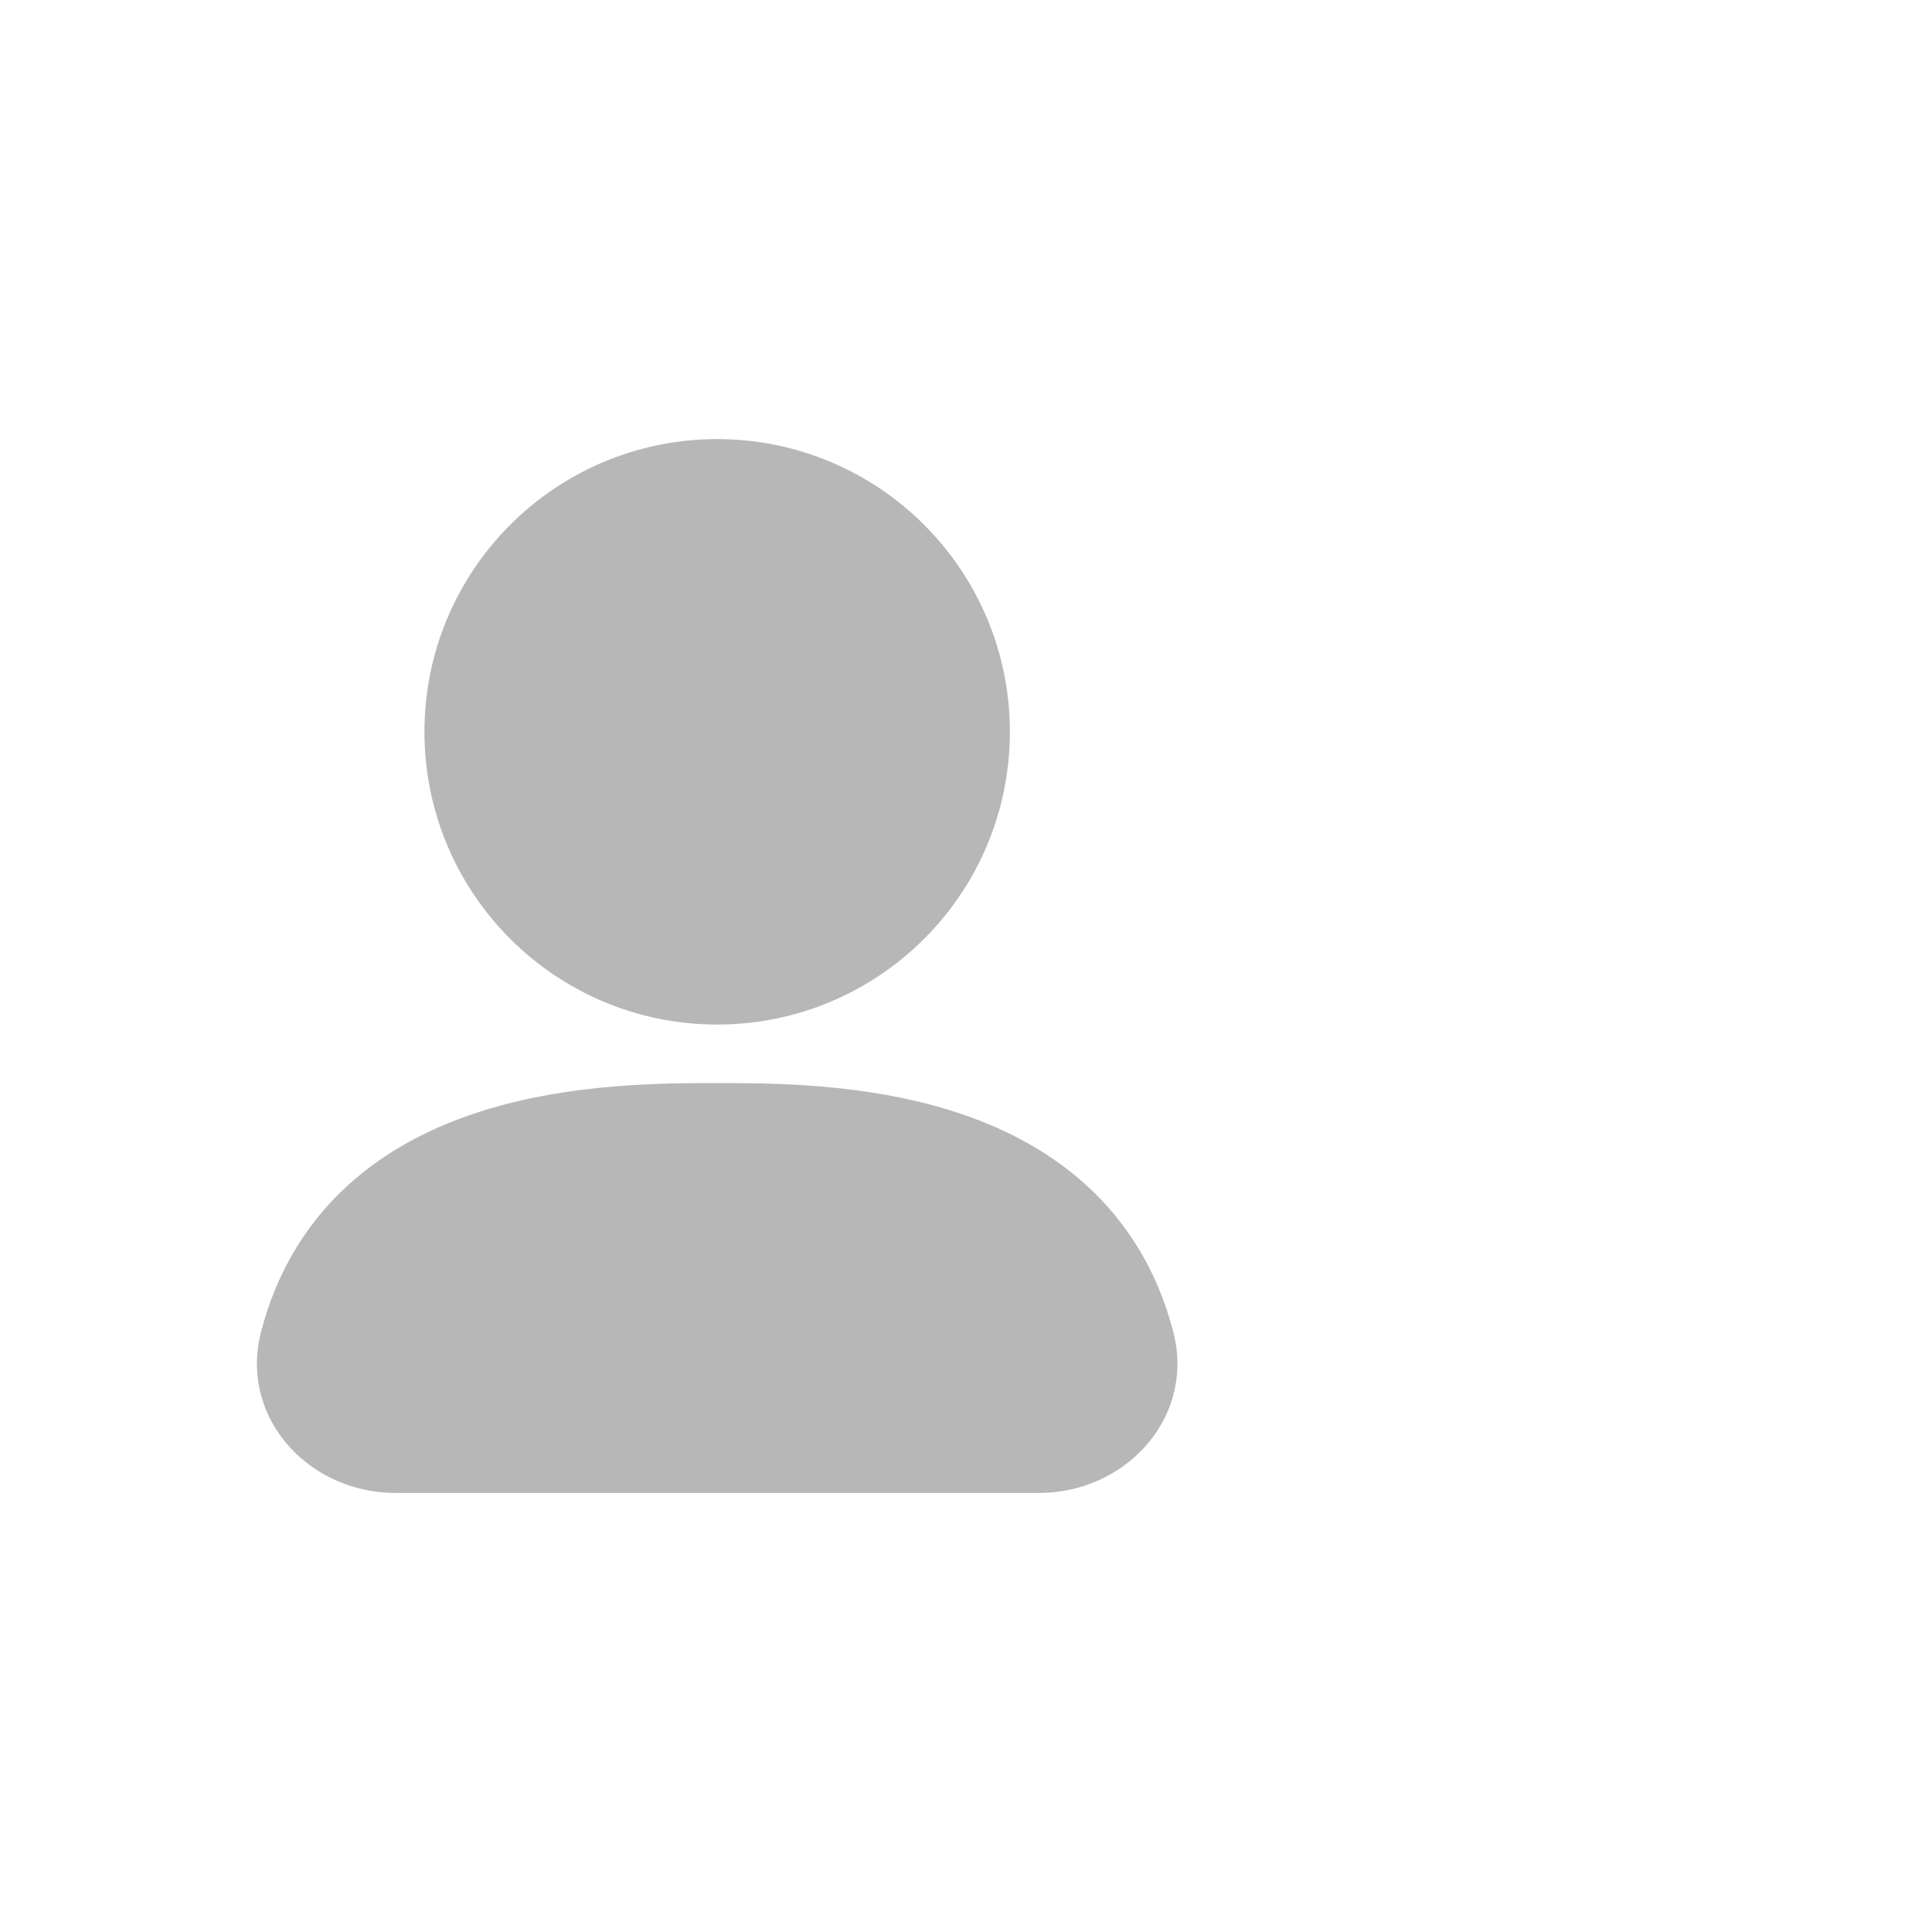
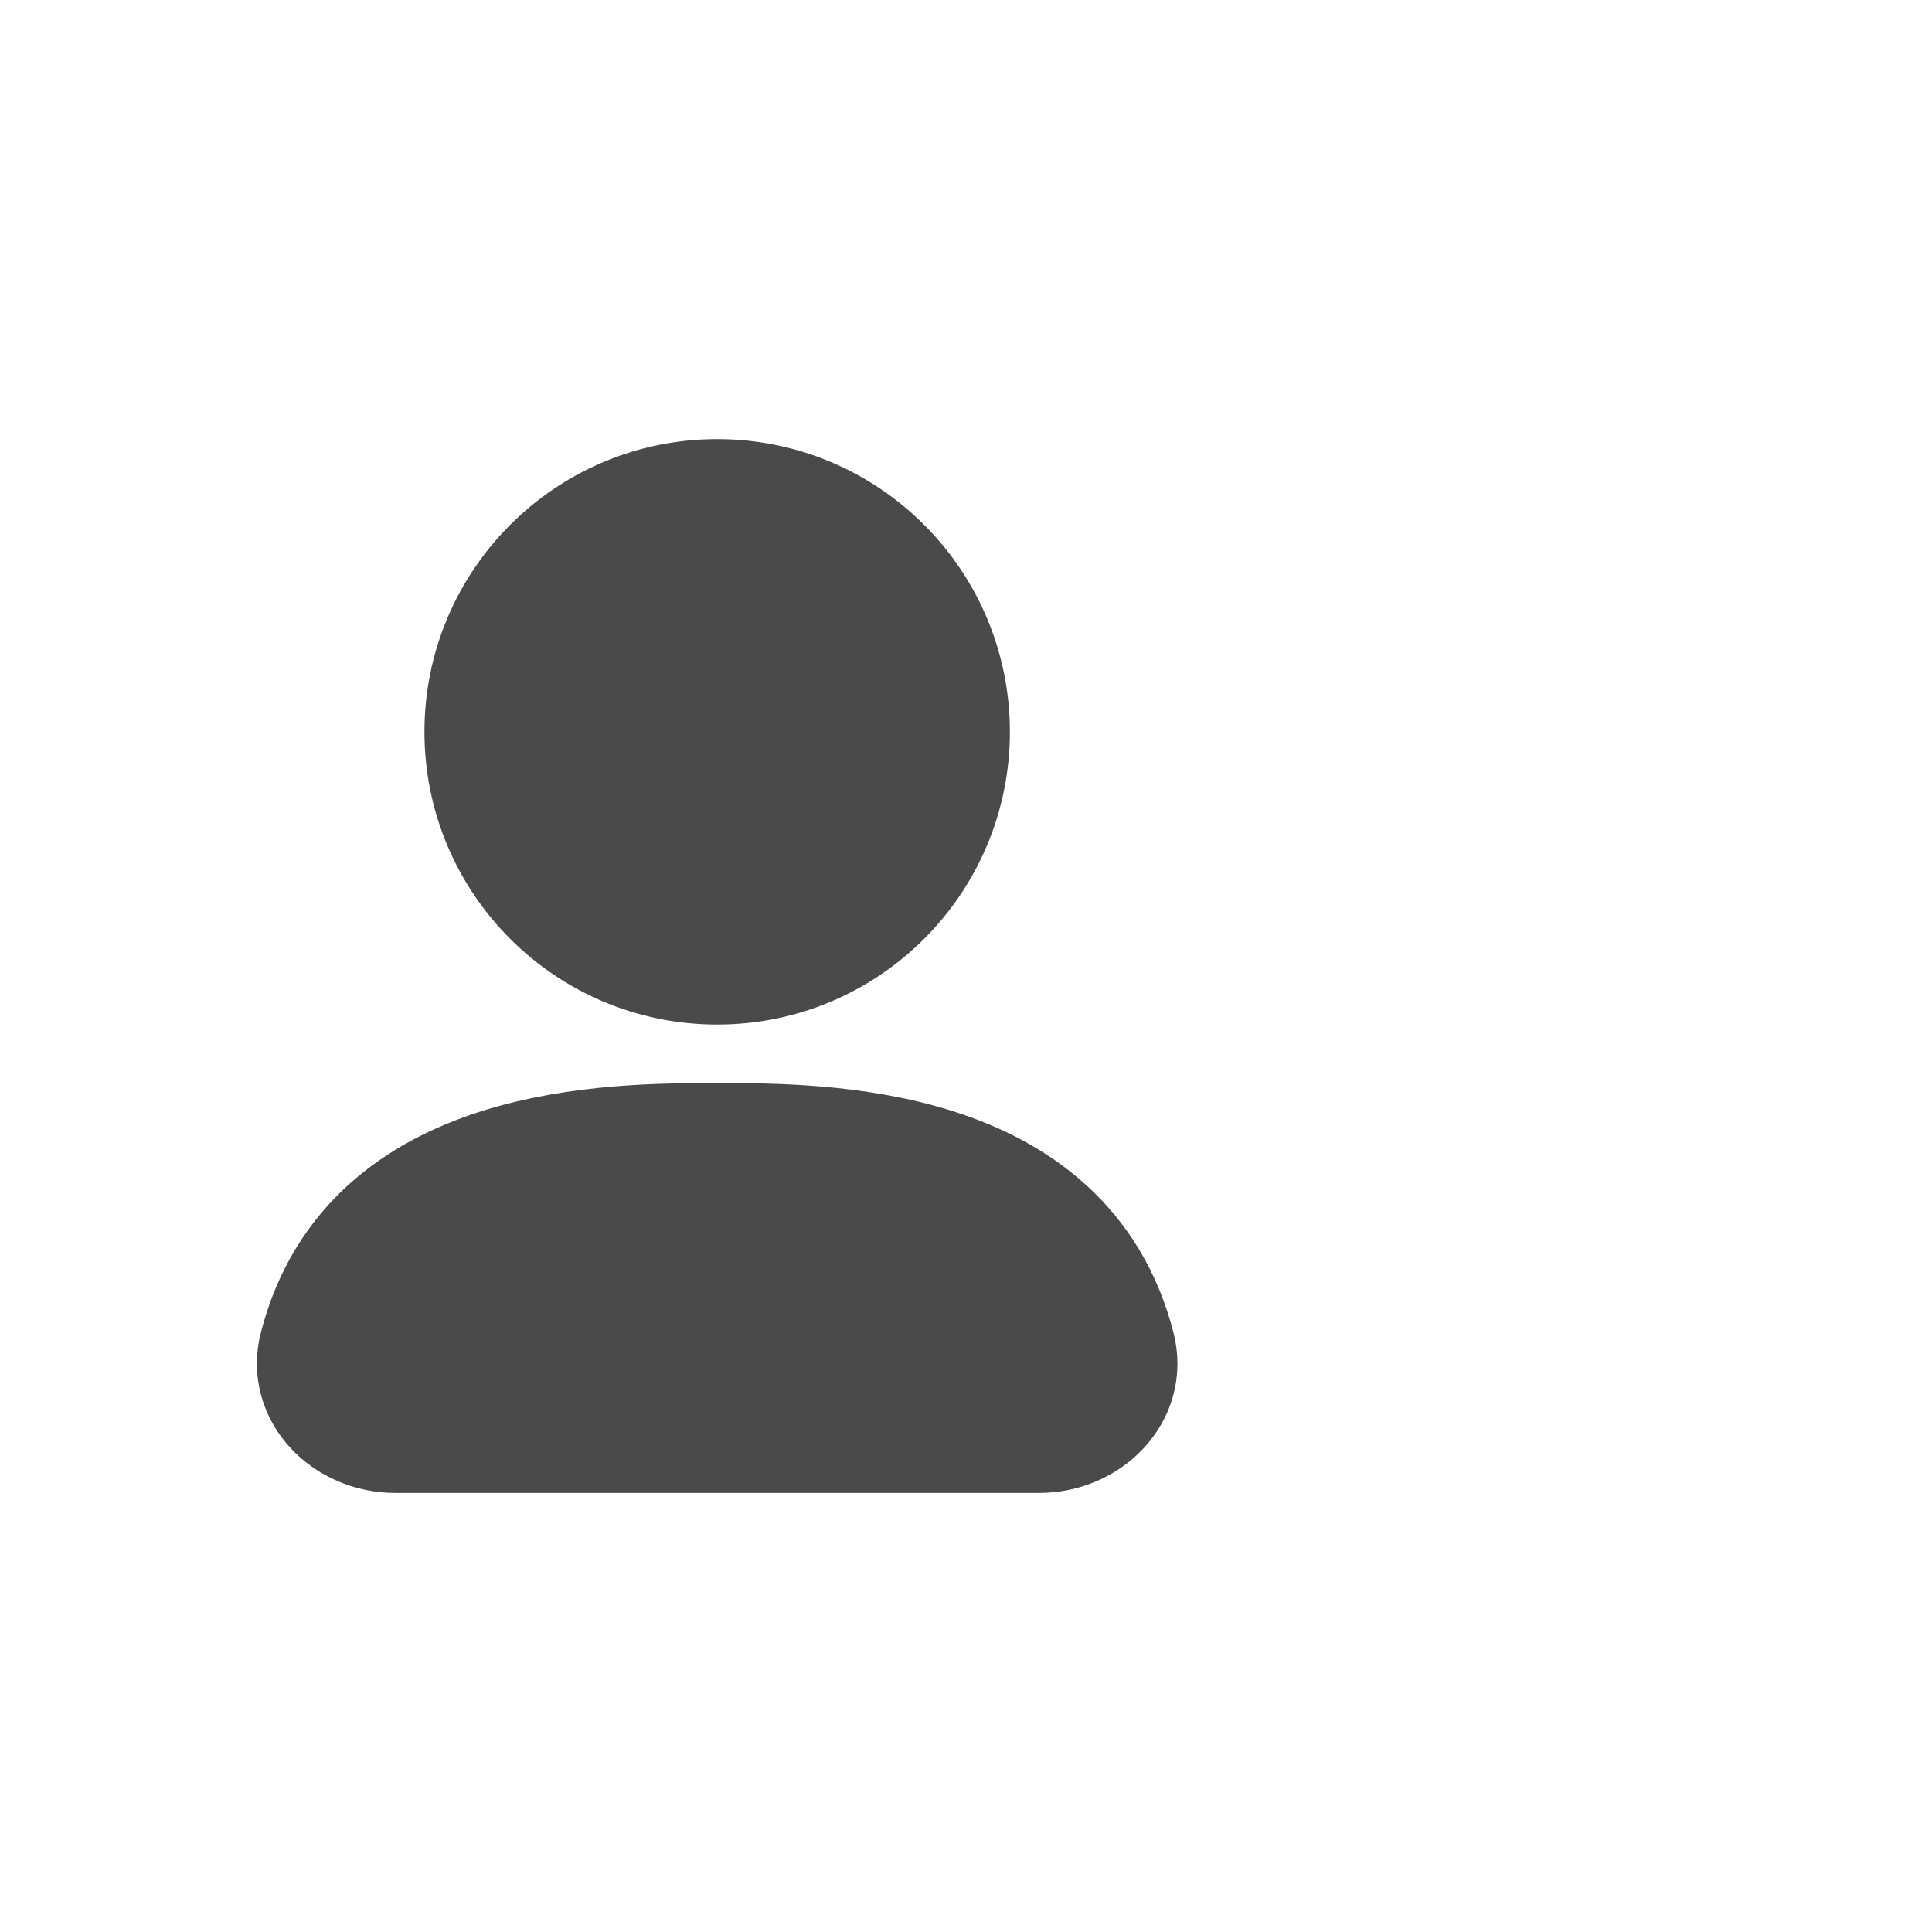
<svg xmlns="http://www.w3.org/2000/svg" width="32" height="32" viewBox="0 0 44 34" fill="none">
-   <circle cx="16.333" cy="11.667" r="5.333" fill="#B7B7B8" stroke="#B7B7B8" stroke-width="2.667" />
-   <path d="M16.333 21C13.963 21 8.432 21 7.232 25.682C6.958 26.752 7.895 27.667 9 27.667H23.667C24.771 27.667 25.709 26.752 25.434 25.682C24.234 21 18.704 21 16.333 21Z" fill="#B7B7B8" stroke="#B7B7B8" stroke-width="2.667" stroke-linejoin="round" />
+   <circle cx="16.333" cy="11.667" r="5.333" fill="#4A4A4A" stroke="#4A4A4A" stroke-width="2.667" />
+   <path d="M16.333 21C13.963 21 8.432 21 7.232 25.682C6.958 26.752 7.895 27.667 9 27.667H23.667C24.771 27.667 25.709 26.752 25.434 25.682C24.234 21 18.704 21 16.333 21Z" fill="#4A4A4A" stroke="#4A4A4A" stroke-width="2.667" stroke-linejoin="round" />
</svg>
